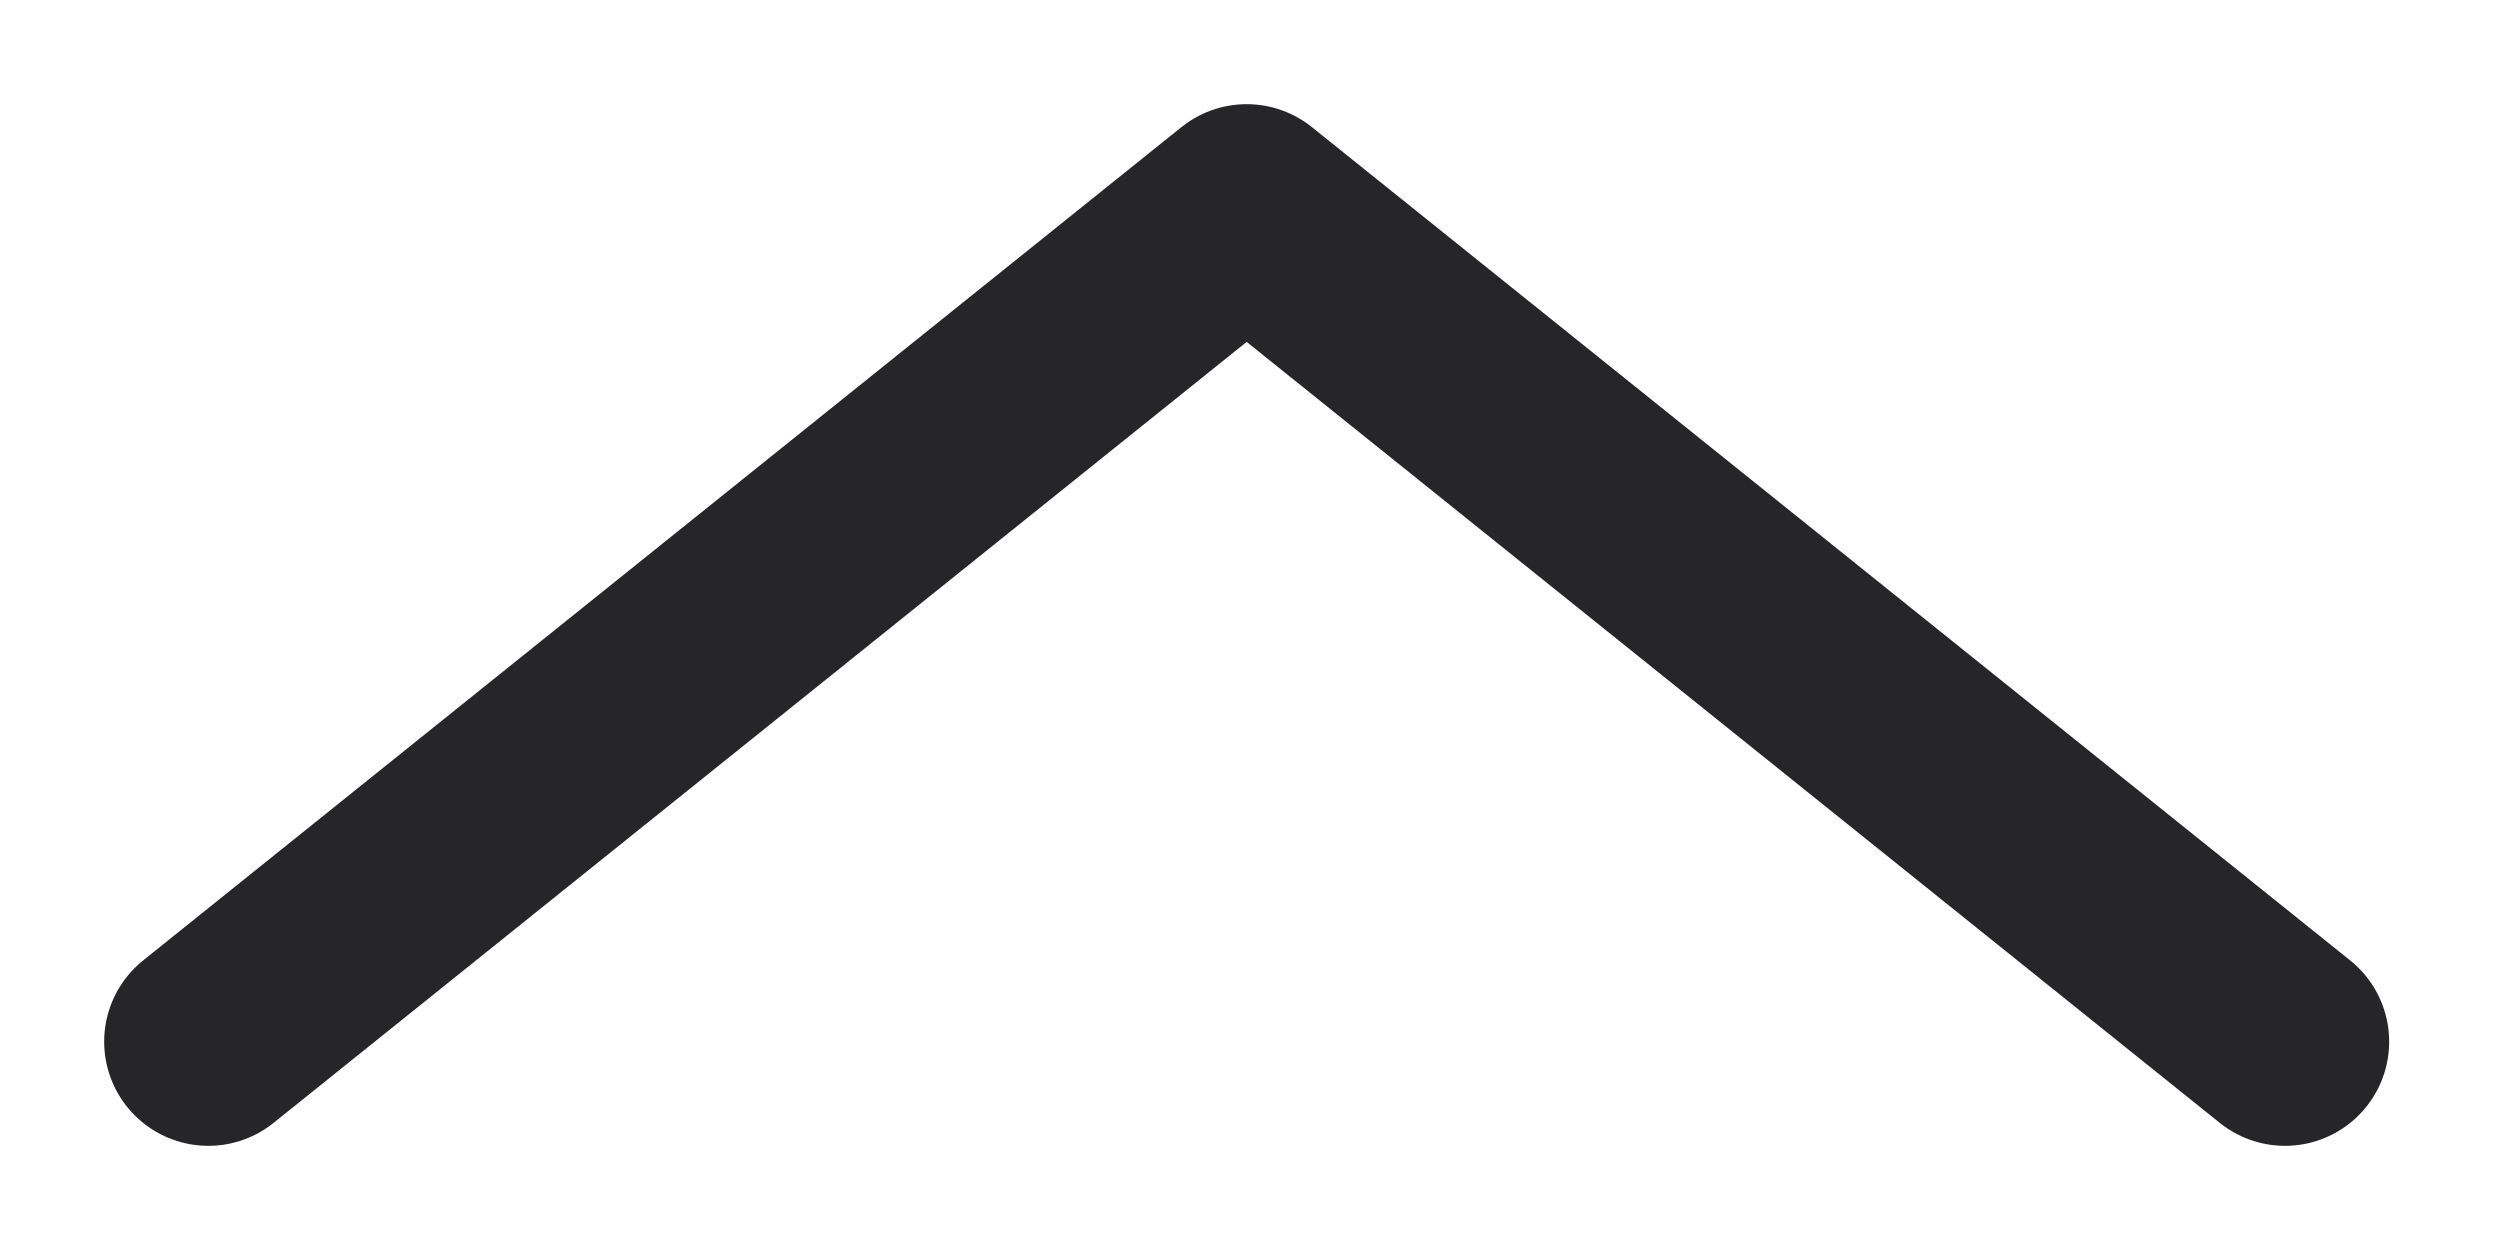
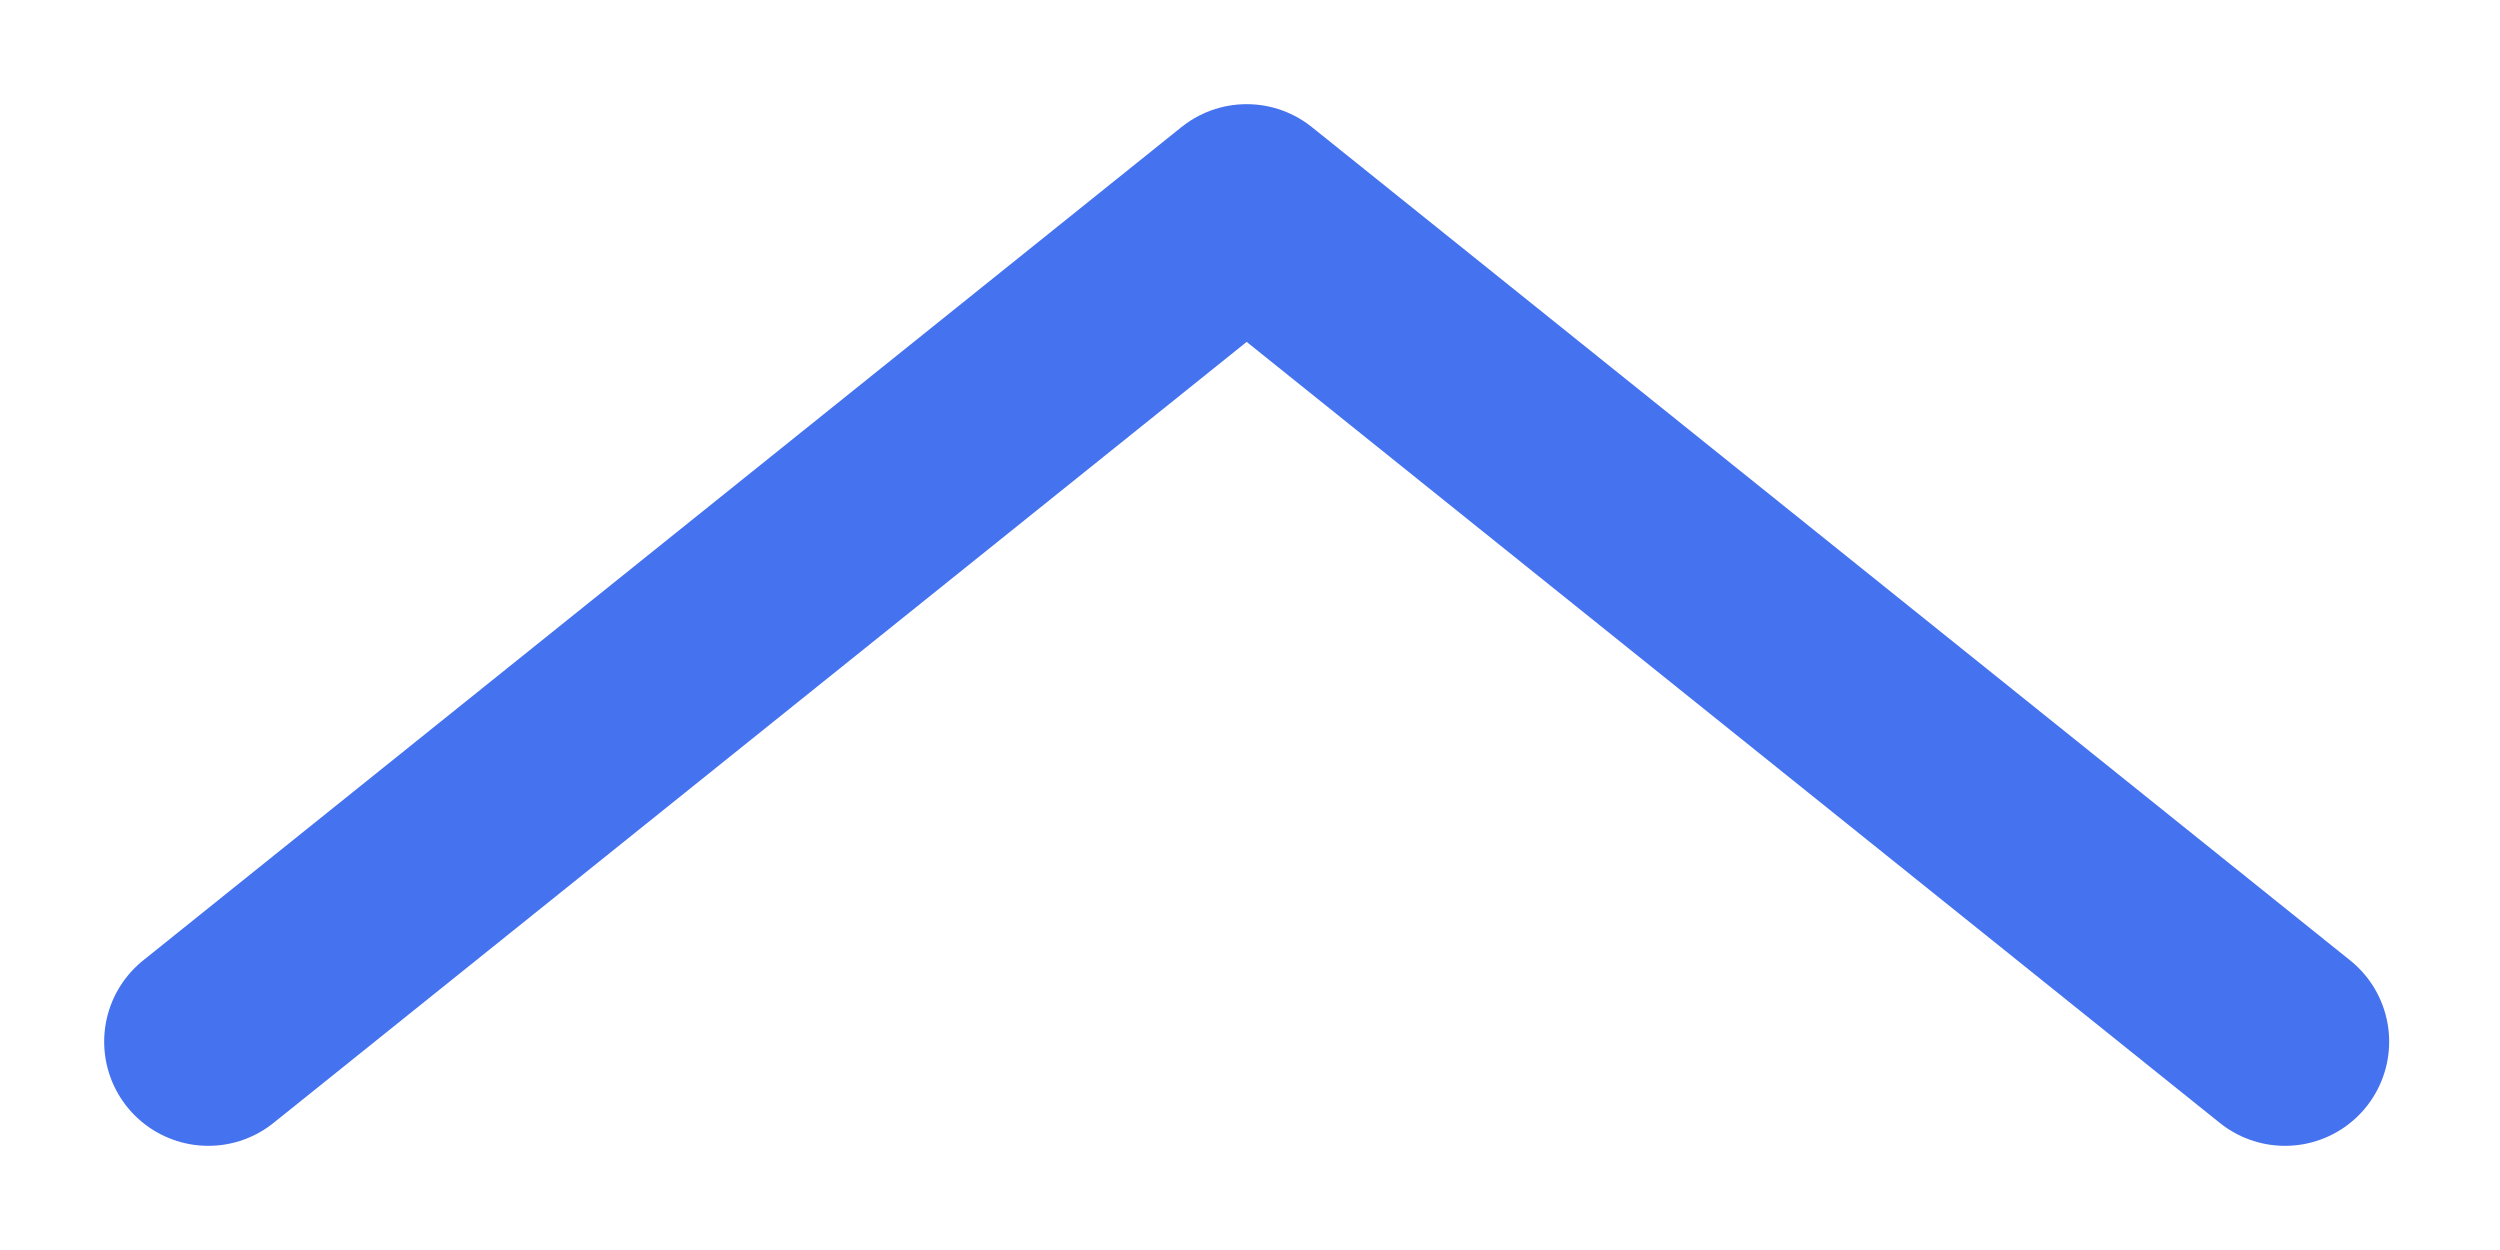
<svg xmlns="http://www.w3.org/2000/svg" width="12" height="6" viewBox="0 0 12 6" fill="none">
-   <path d="M1 5L5.984 1L10.968 5" stroke="#262628" stroke-linecap="round" stroke-linejoin="round" />
+   <path d="M1 5L5.984 1L10.968 5" stroke="#4572EE" stroke-linecap="round" stroke-linejoin="round" />
</svg>
